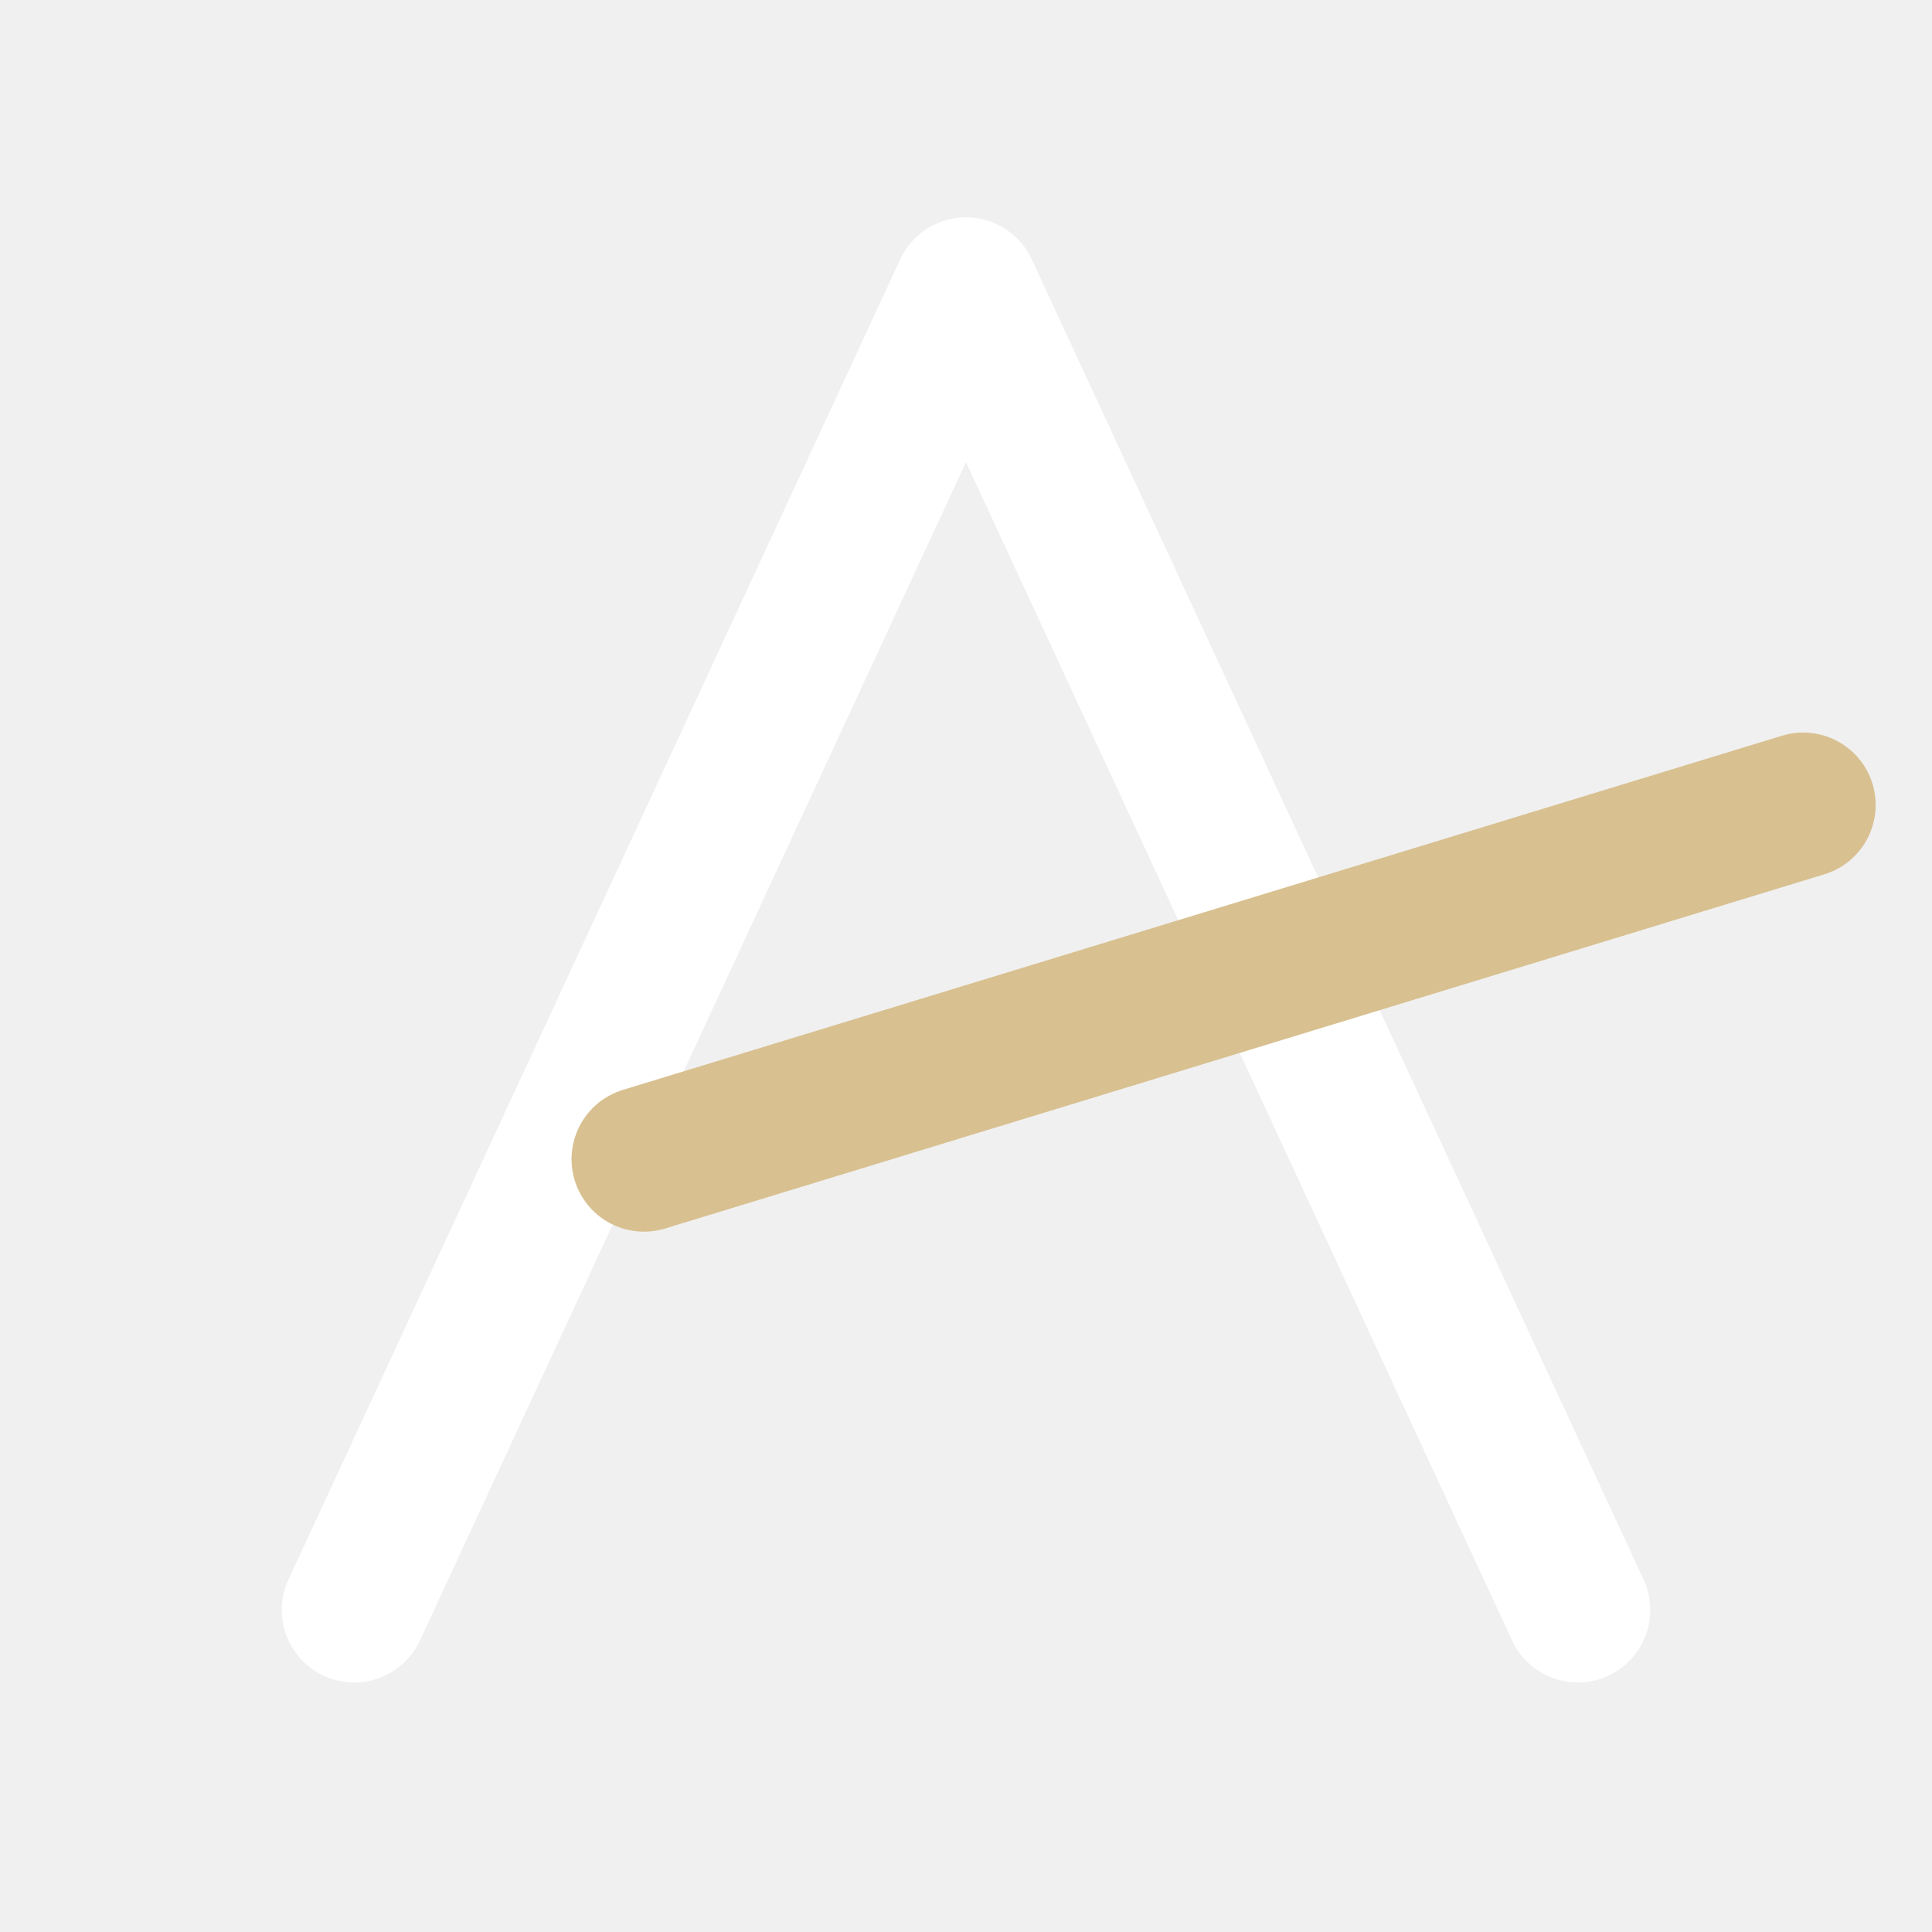
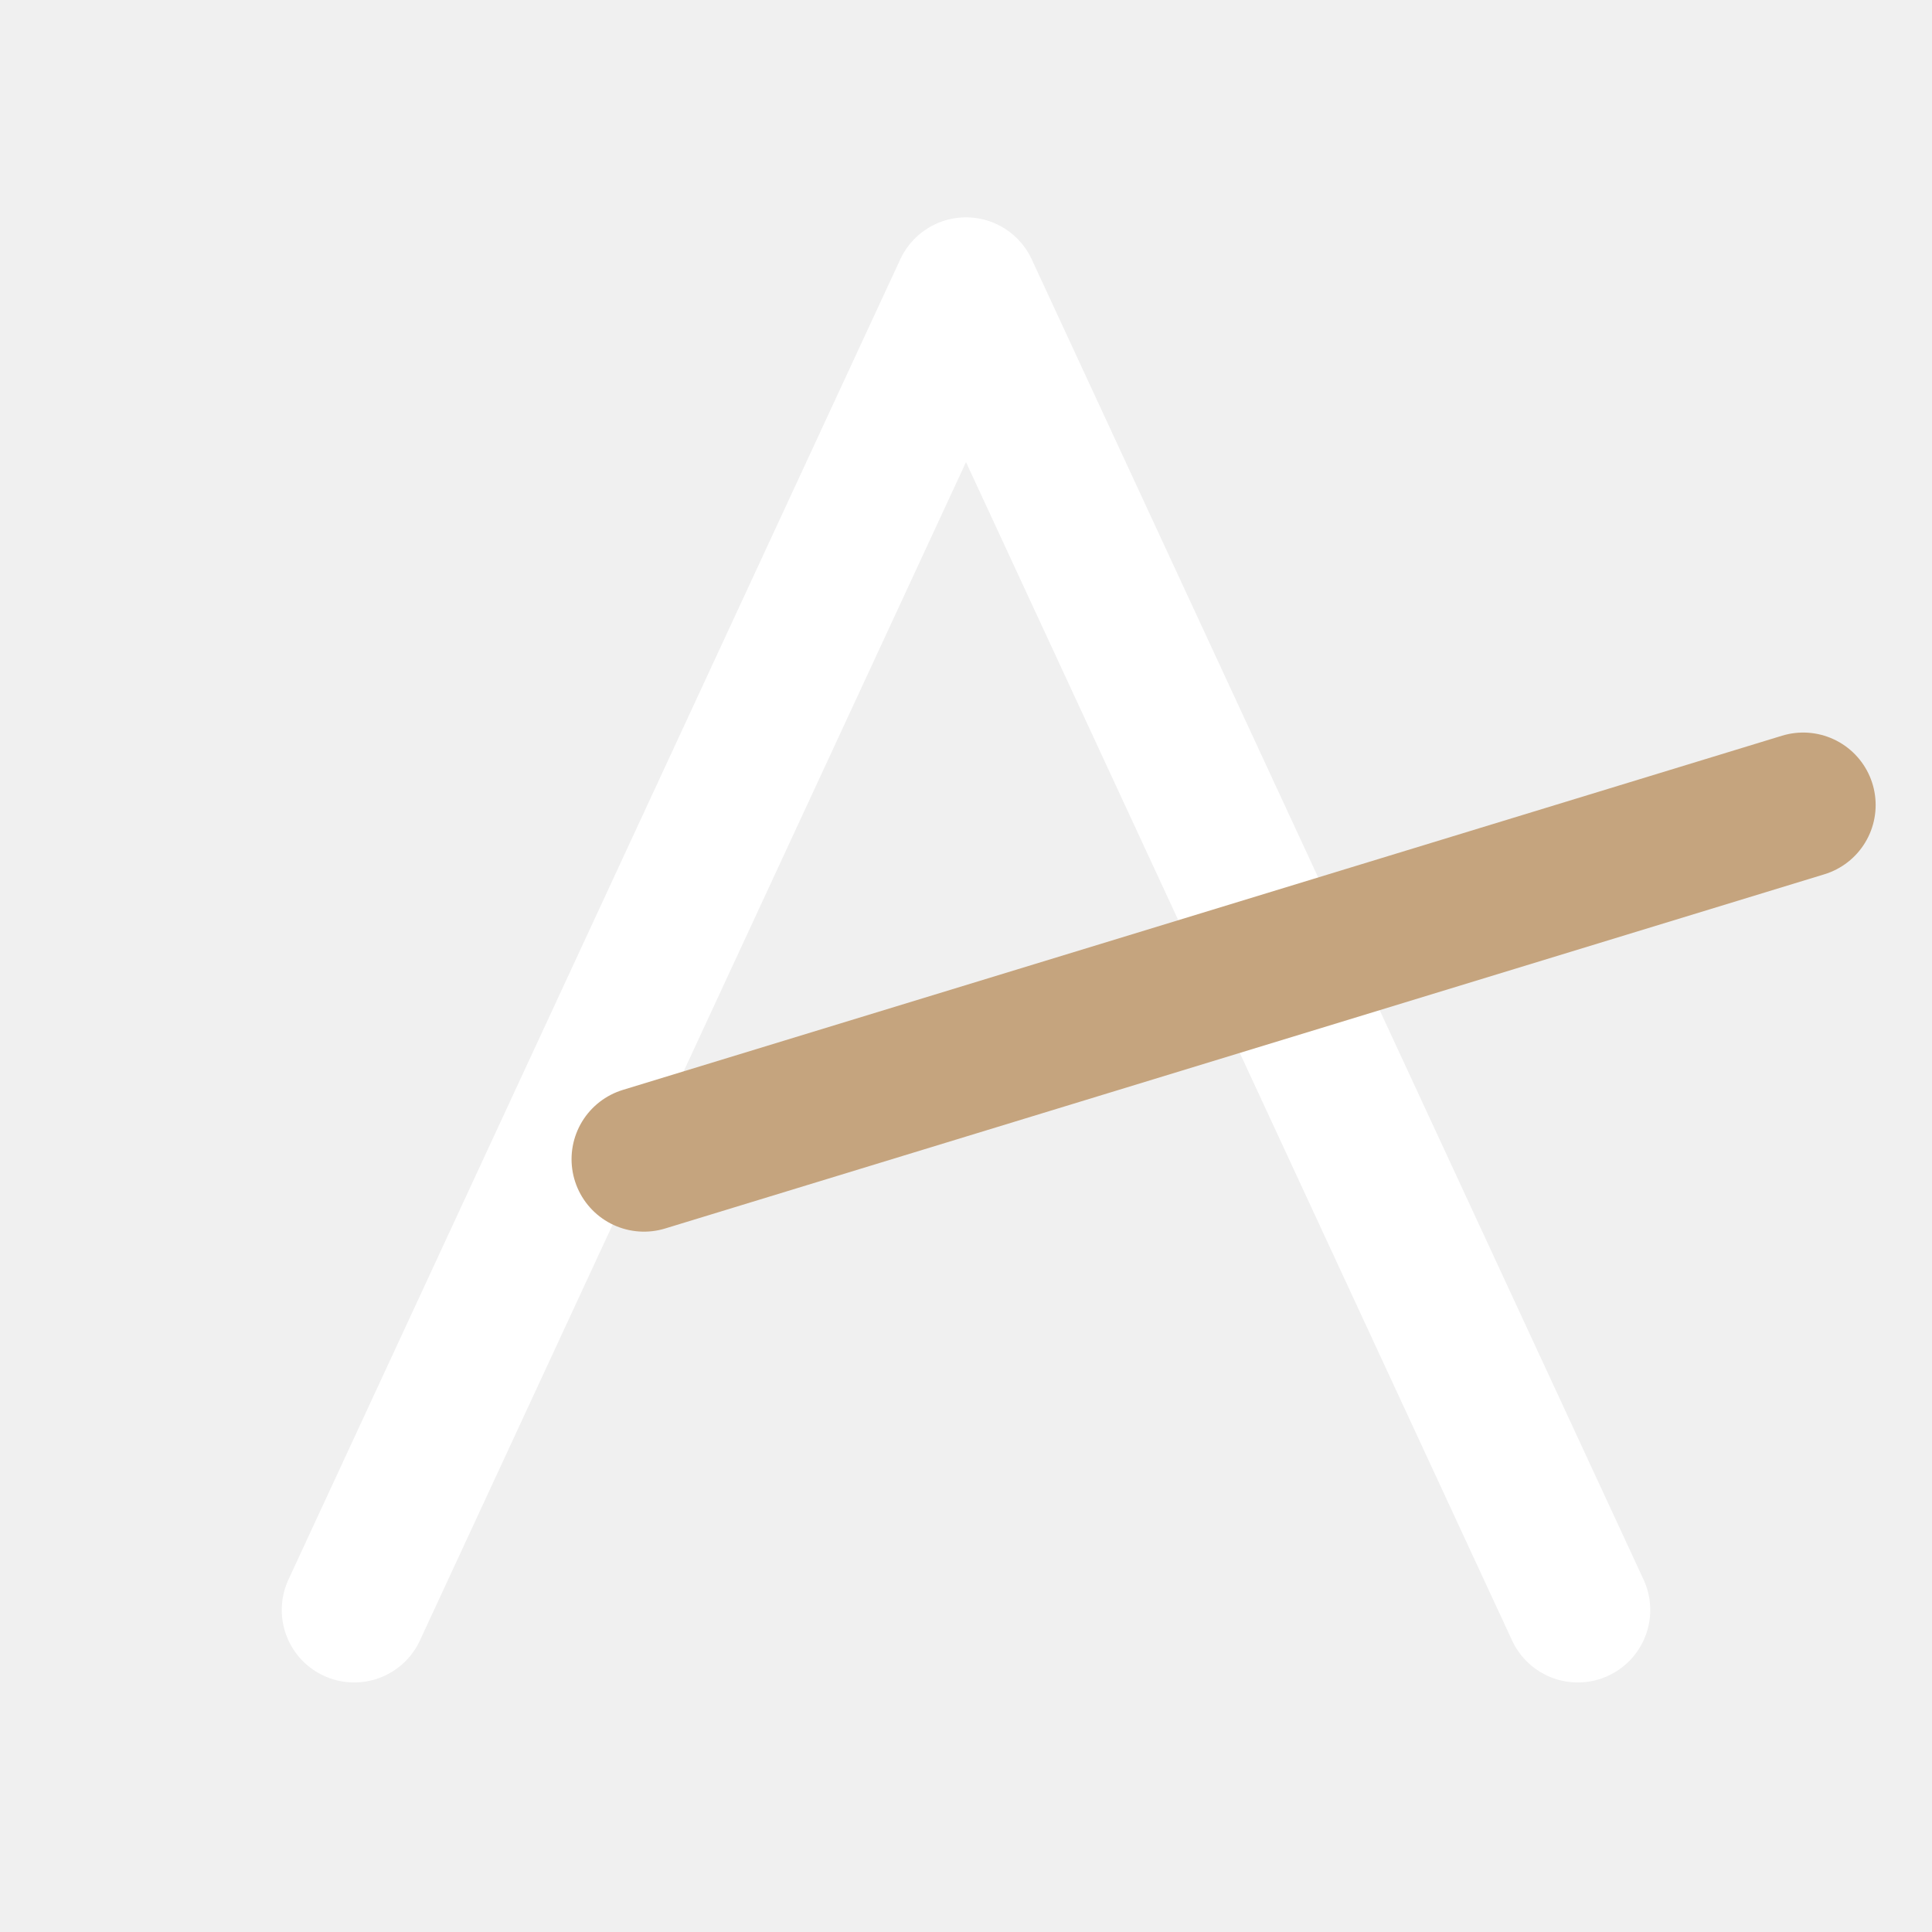
<svg xmlns="http://www.w3.org/2000/svg" viewBox="0 0 120 120" fill="none">
  <path d="M22 100 L60 18 L98 100" stroke="#FFFFFF" stroke-width="9" stroke-linecap="round" stroke-linejoin="round" />
-   <path d="M40 72 L112 50" stroke="#D8C090" stroke-width="9" stroke-linecap="round" />
+   <path d="M40 72 L112 50" stroke="#C5A47E" stroke-width="9" stroke-linecap="round" />
</svg>
